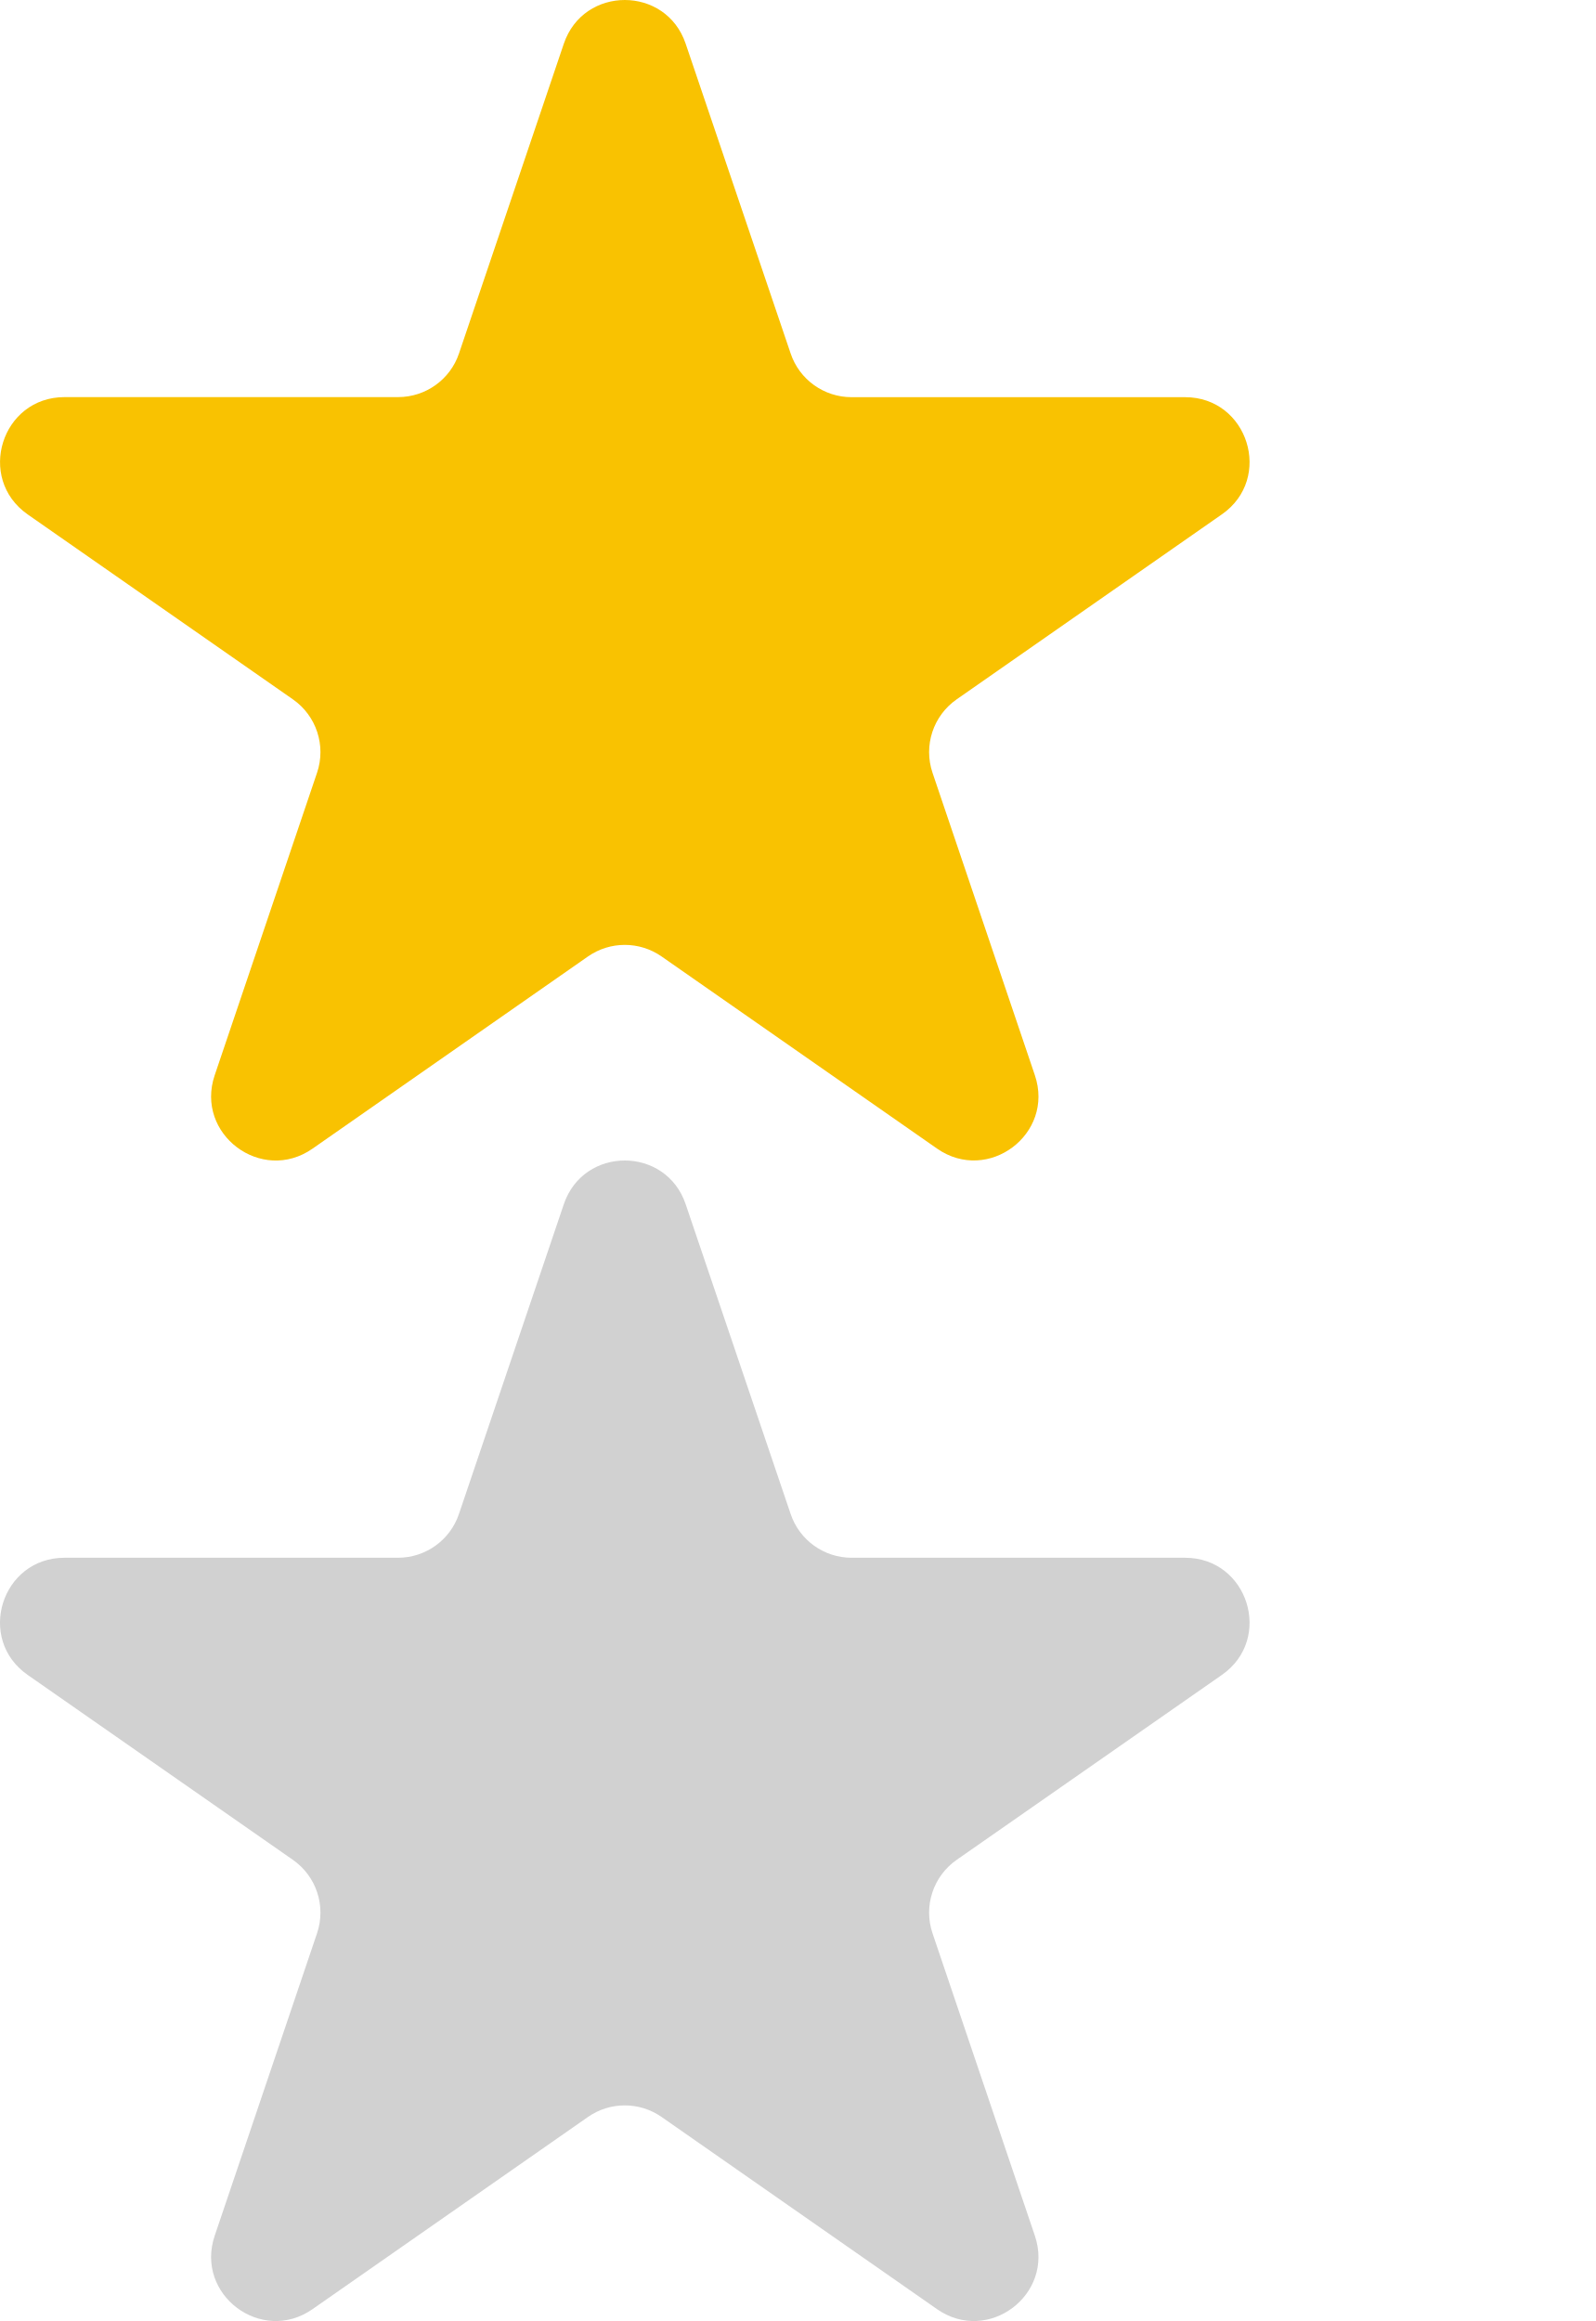
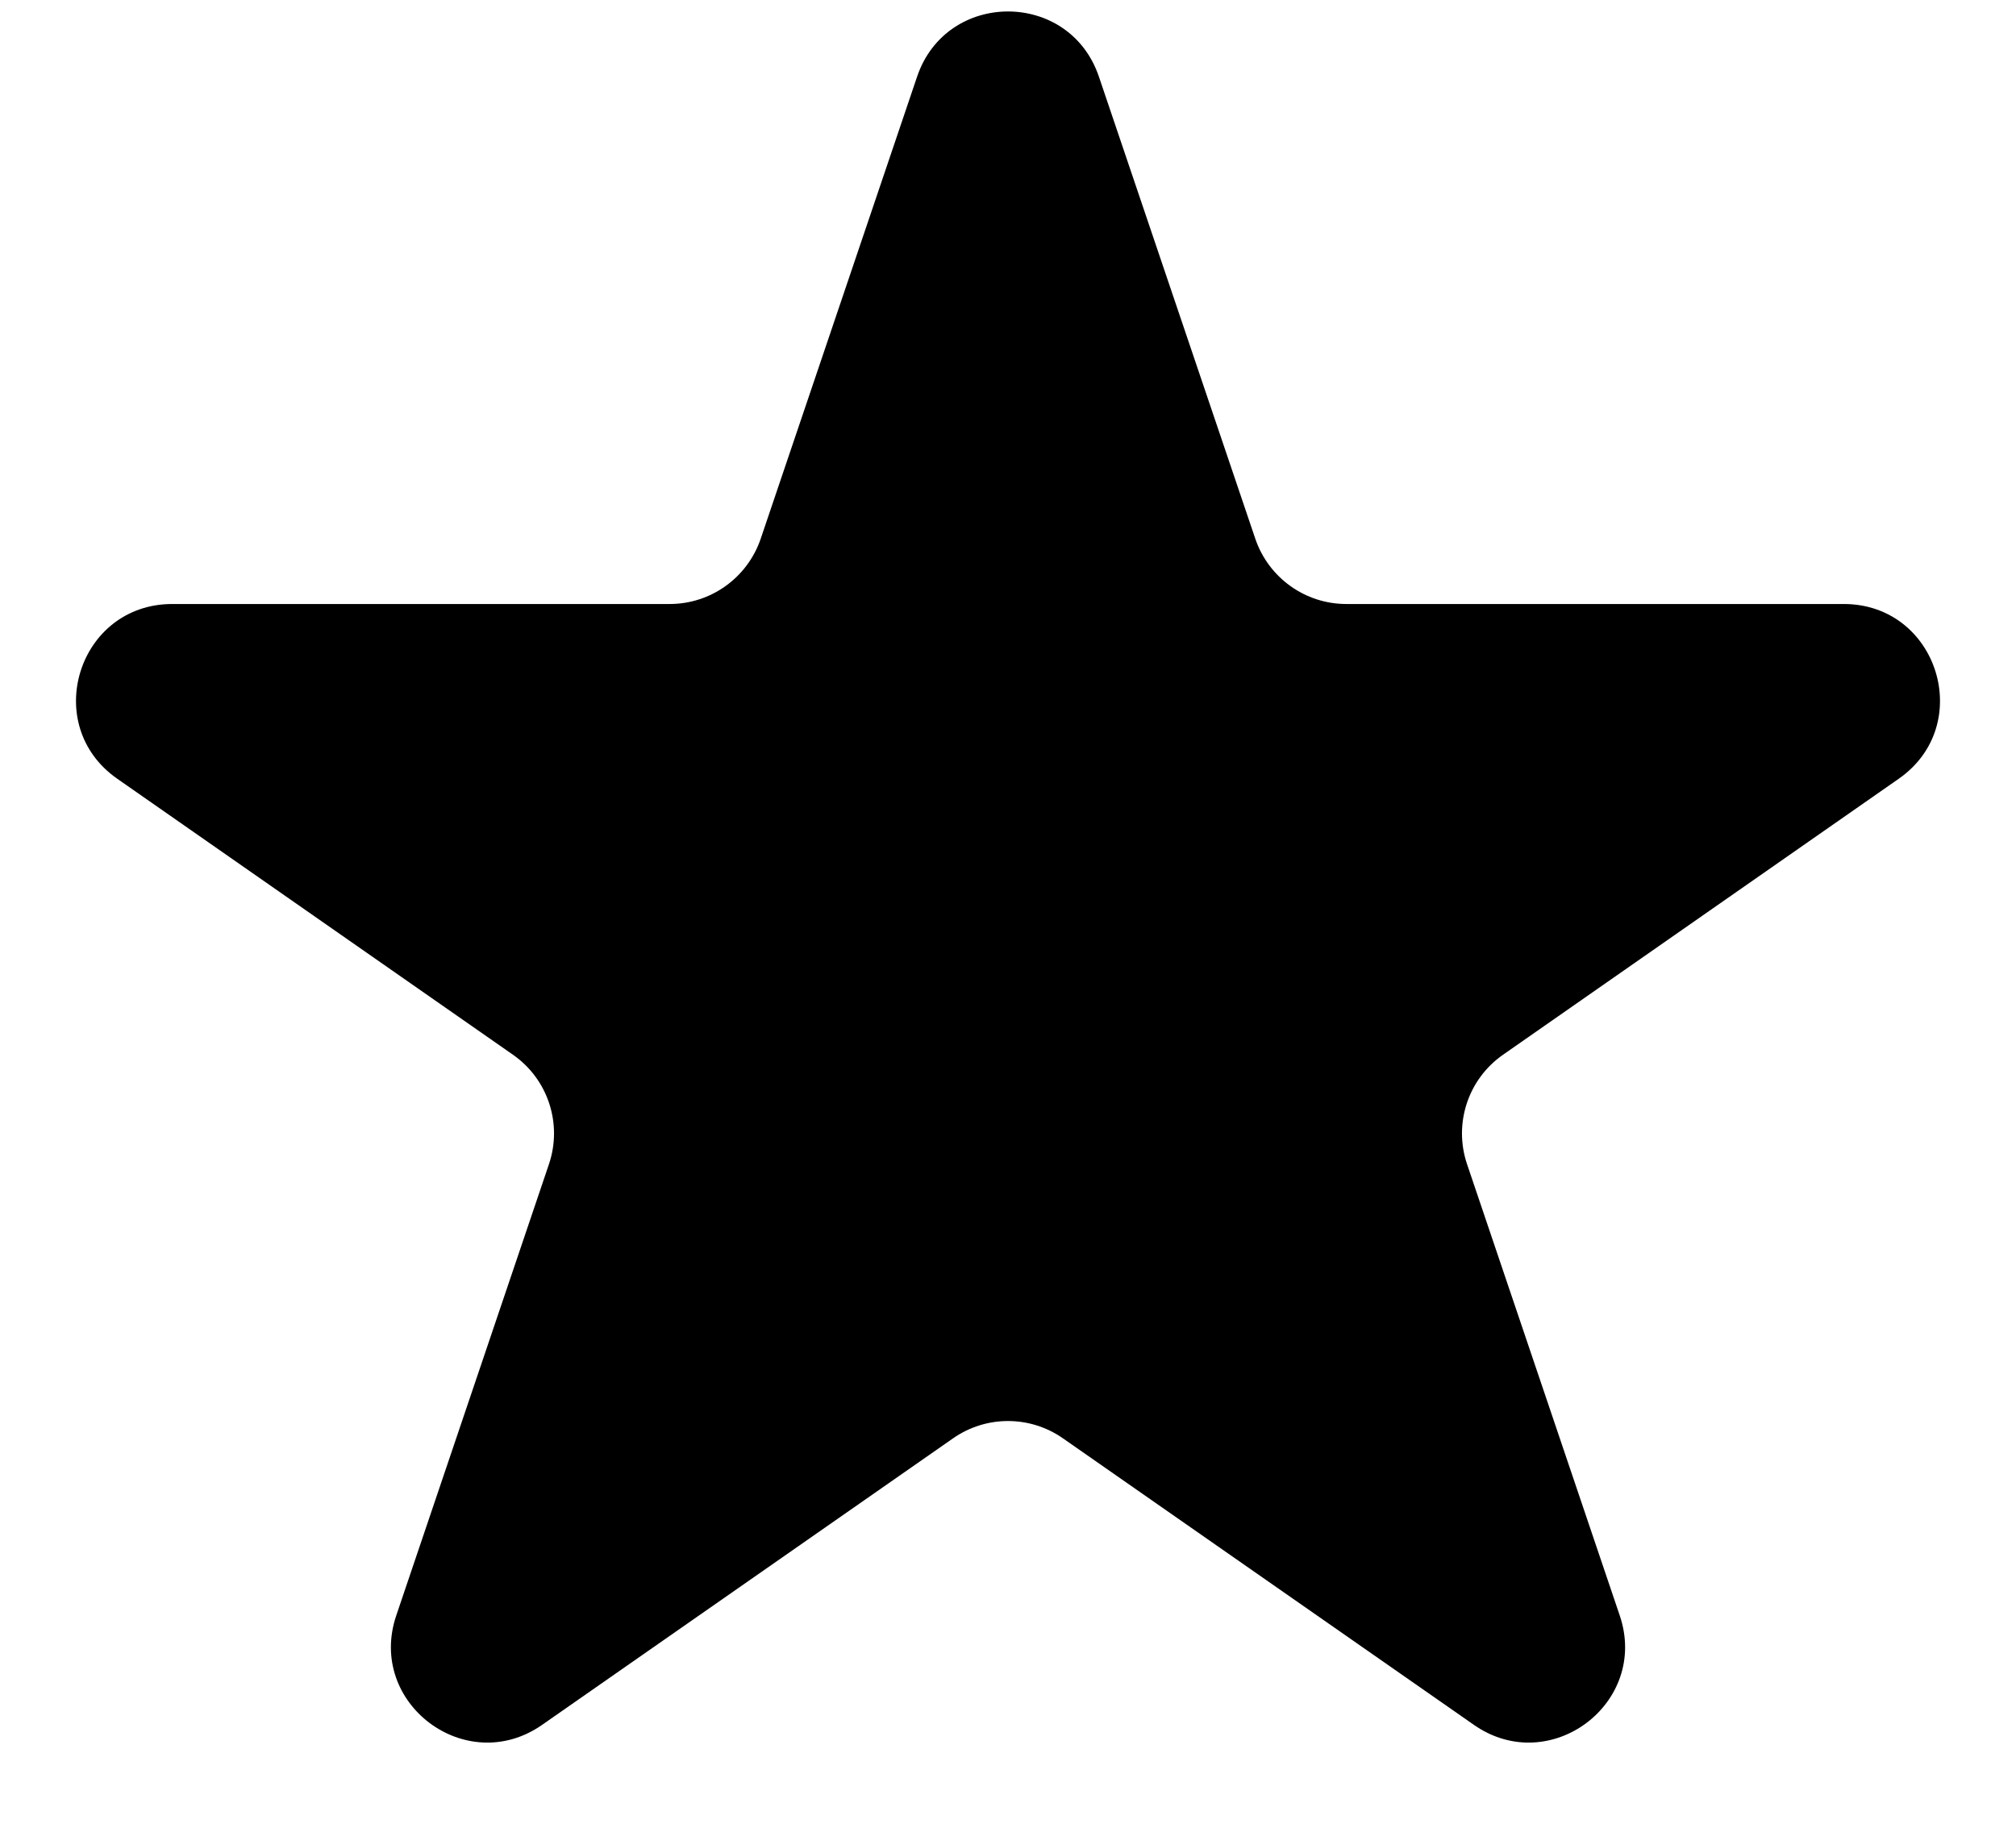
- <svg xmlns="http://www.w3.org/2000/svg" xml:space="preserve" viewBox="0 0 22 32">
-   <path fill="#f9c201" d="M7.773.603c.272-.804 1.409-.804 1.68 0l1.447 4.27c.121.361.46.603.84.603h4.598c.868 0 1.22 1.119.508 1.615l-3.657 2.551a.887.887 0 0 0-.333 1.012l1.411 4.17c.275.811-.645 1.502-1.348 1.012l-3.798-2.649a.887.887 0 0 0-1.015 0l-3.798 2.65c-.703.49-1.623-.202-1.348-1.013l1.411-4.17a.887.887 0 0 0-.333-1.012L.381 7.092C-.33 6.594.021 5.475.89 5.475h4.598c.38 0 .719-.242.84-.602z" />
-   <path fill="#d1d1d1" d="M7.773 16.603c.272-.804 1.409-.804 1.68 0l1.447 4.27c.121.361.46.604.84.604h4.598c.868 0 1.22 1.118.508 1.615l-3.657 2.55a.887.887 0 0 0-.333 1.012l1.411 4.17c.275.812-.645 1.503-1.348 1.013l-3.798-2.65a.887.887 0 0 0-1.015 0l-3.798 2.65c-.703.49-1.623-.201-1.348-1.013l1.411-4.17a.887.887 0 0 0-.333-1.012l-3.657-2.55c-.712-.497-.36-1.615.508-1.615h4.598c.38 0 .719-.243.84-.603z" />
+ <svg xmlns="http://www.w3.org/2000/svg" width="21" height="19" viewBox="0 0 21 19" fill="none" preserveAspectRatio="xMinYMid slice">
+   <path d="M9.553 0.799C9.859 -0.107 11.141 -0.107 11.447 0.799L13.076 5.612C13.214 6.018 13.595 6.292 14.024 6.292H19.206C20.185 6.292 20.581 7.552 19.779 8.112L15.657 10.987C15.292 11.241 15.139 11.706 15.282 12.128L16.872 16.828C17.182 17.742 16.145 18.521 15.353 17.968L11.072 14.983C10.728 14.743 10.272 14.743 9.928 14.983L5.647 17.968C4.855 18.521 3.818 17.742 4.128 16.828L5.718 12.128C5.861 11.706 5.708 11.241 5.343 10.987L1.221 8.112C0.419 7.552 0.815 6.292 1.794 6.292H6.976C7.405 6.292 7.786 6.018 7.924 5.612L9.553 0.799Z" fill="currentColor" />
</svg>
